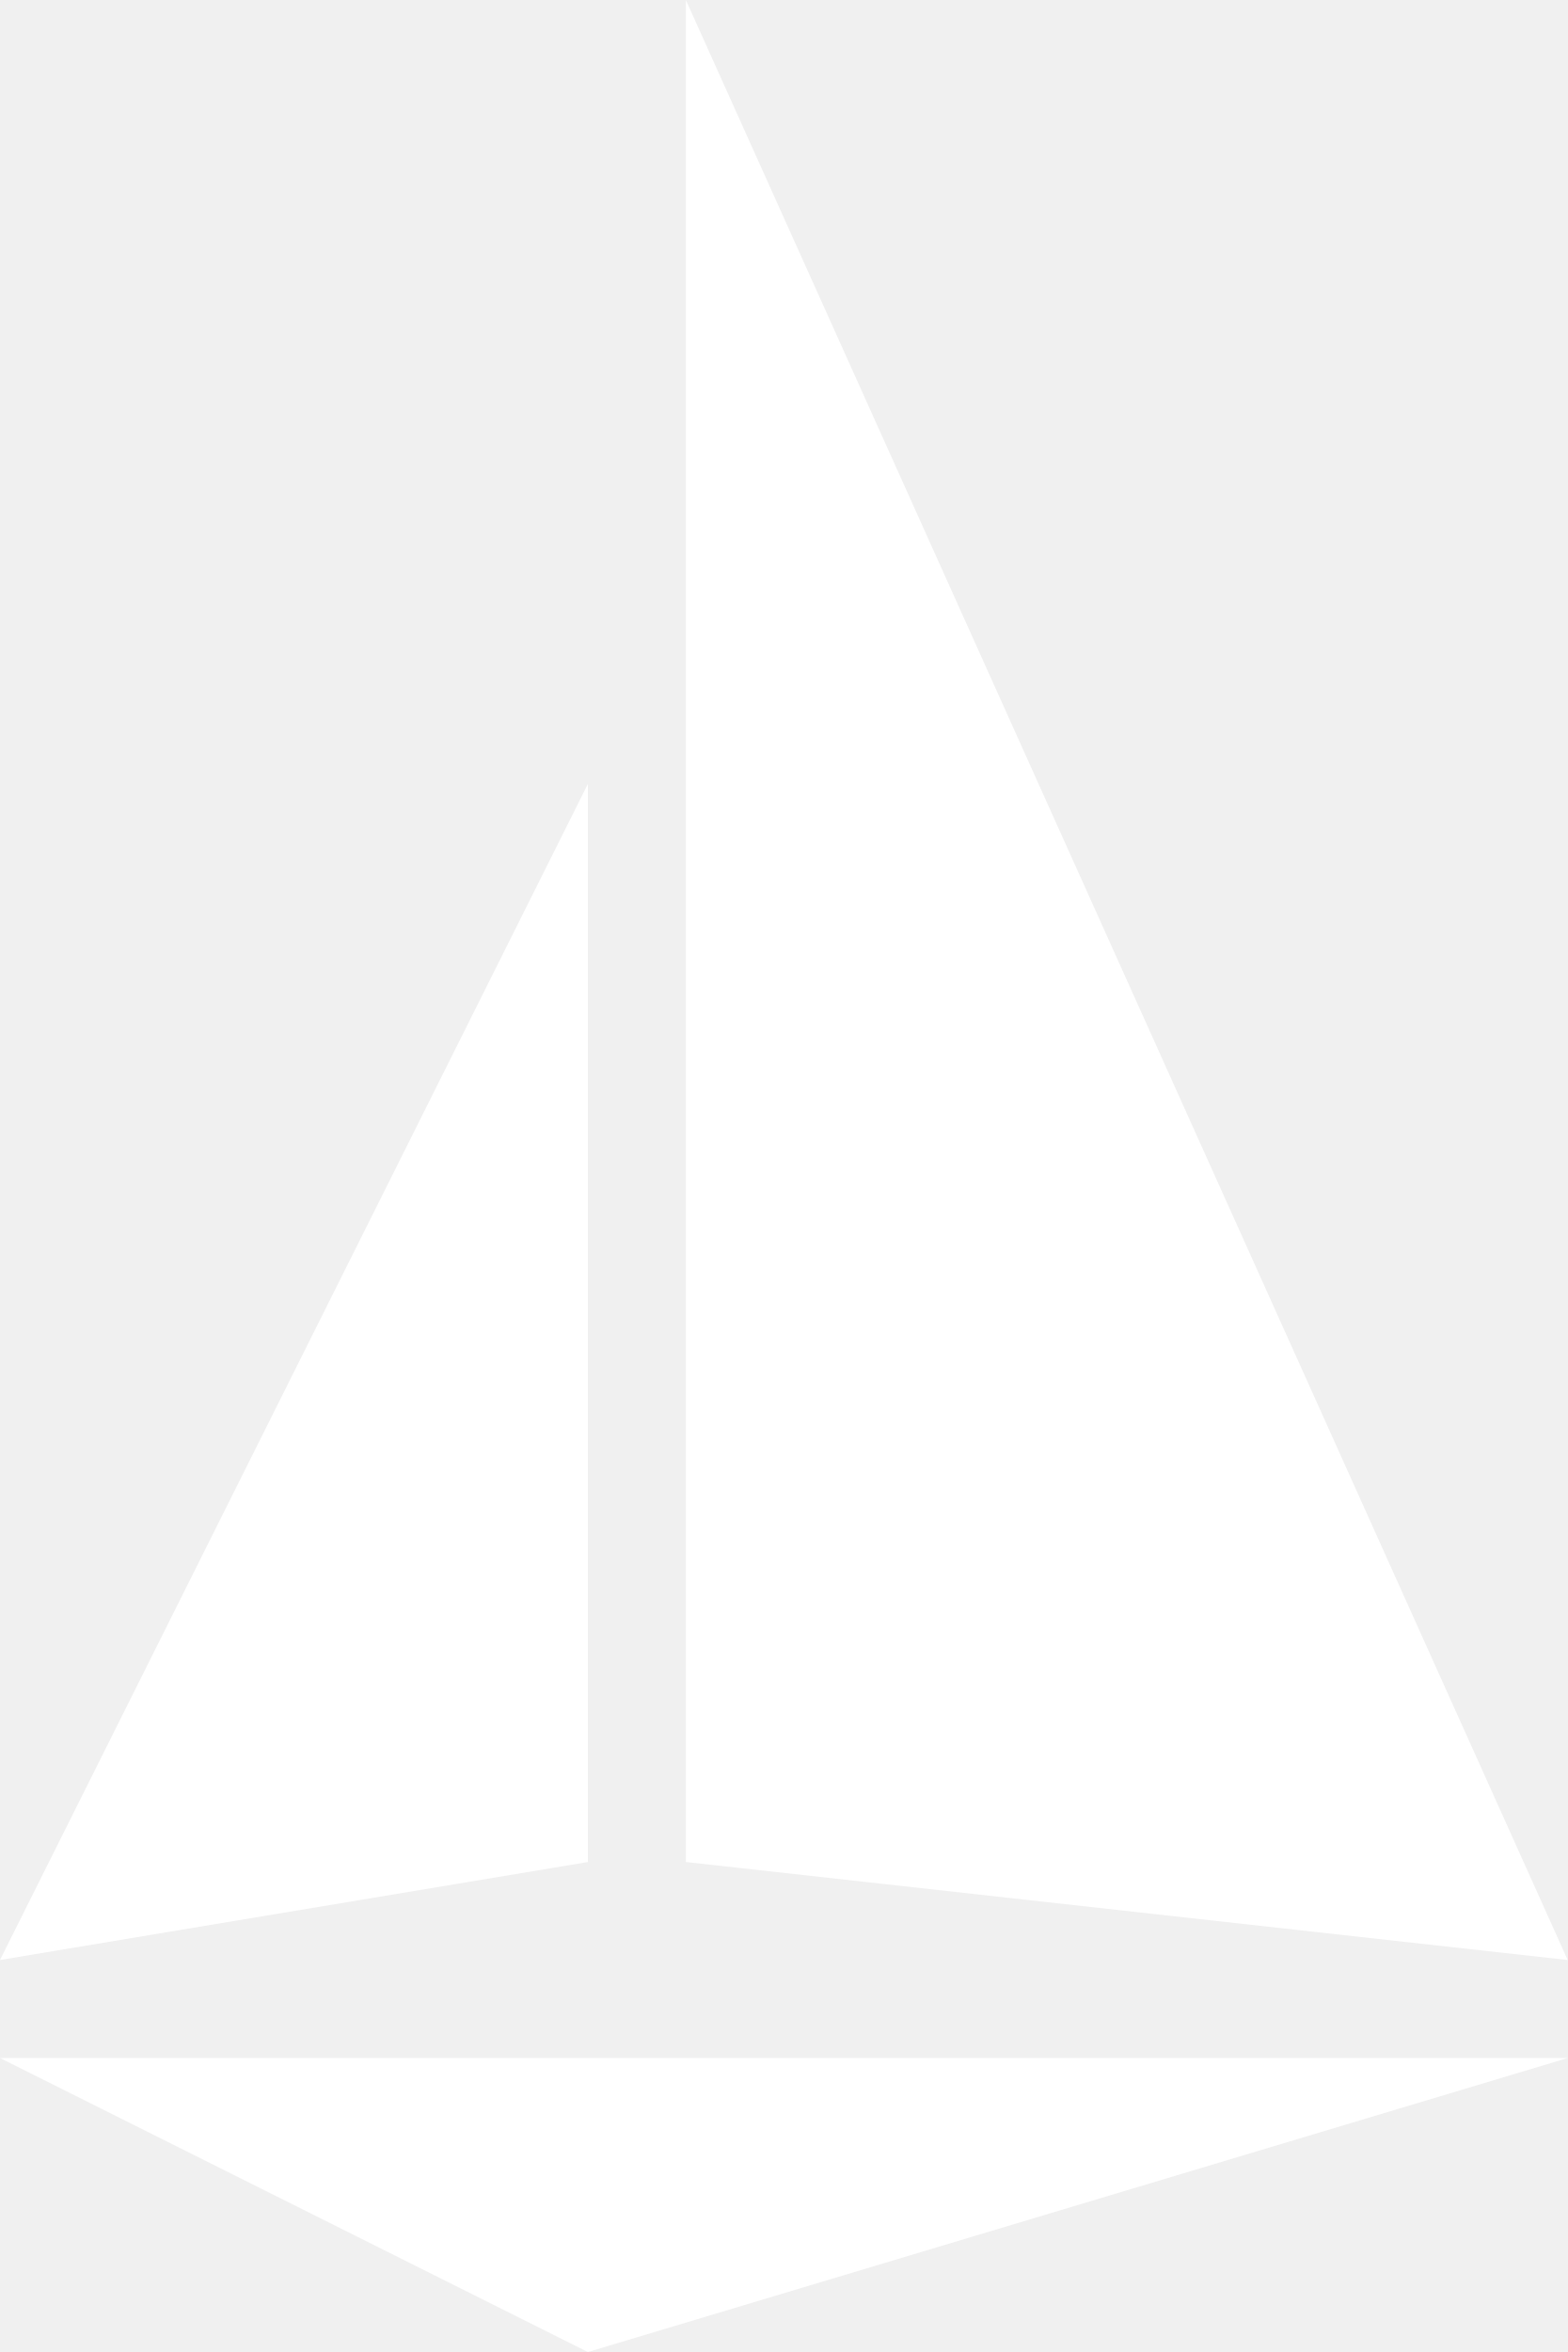
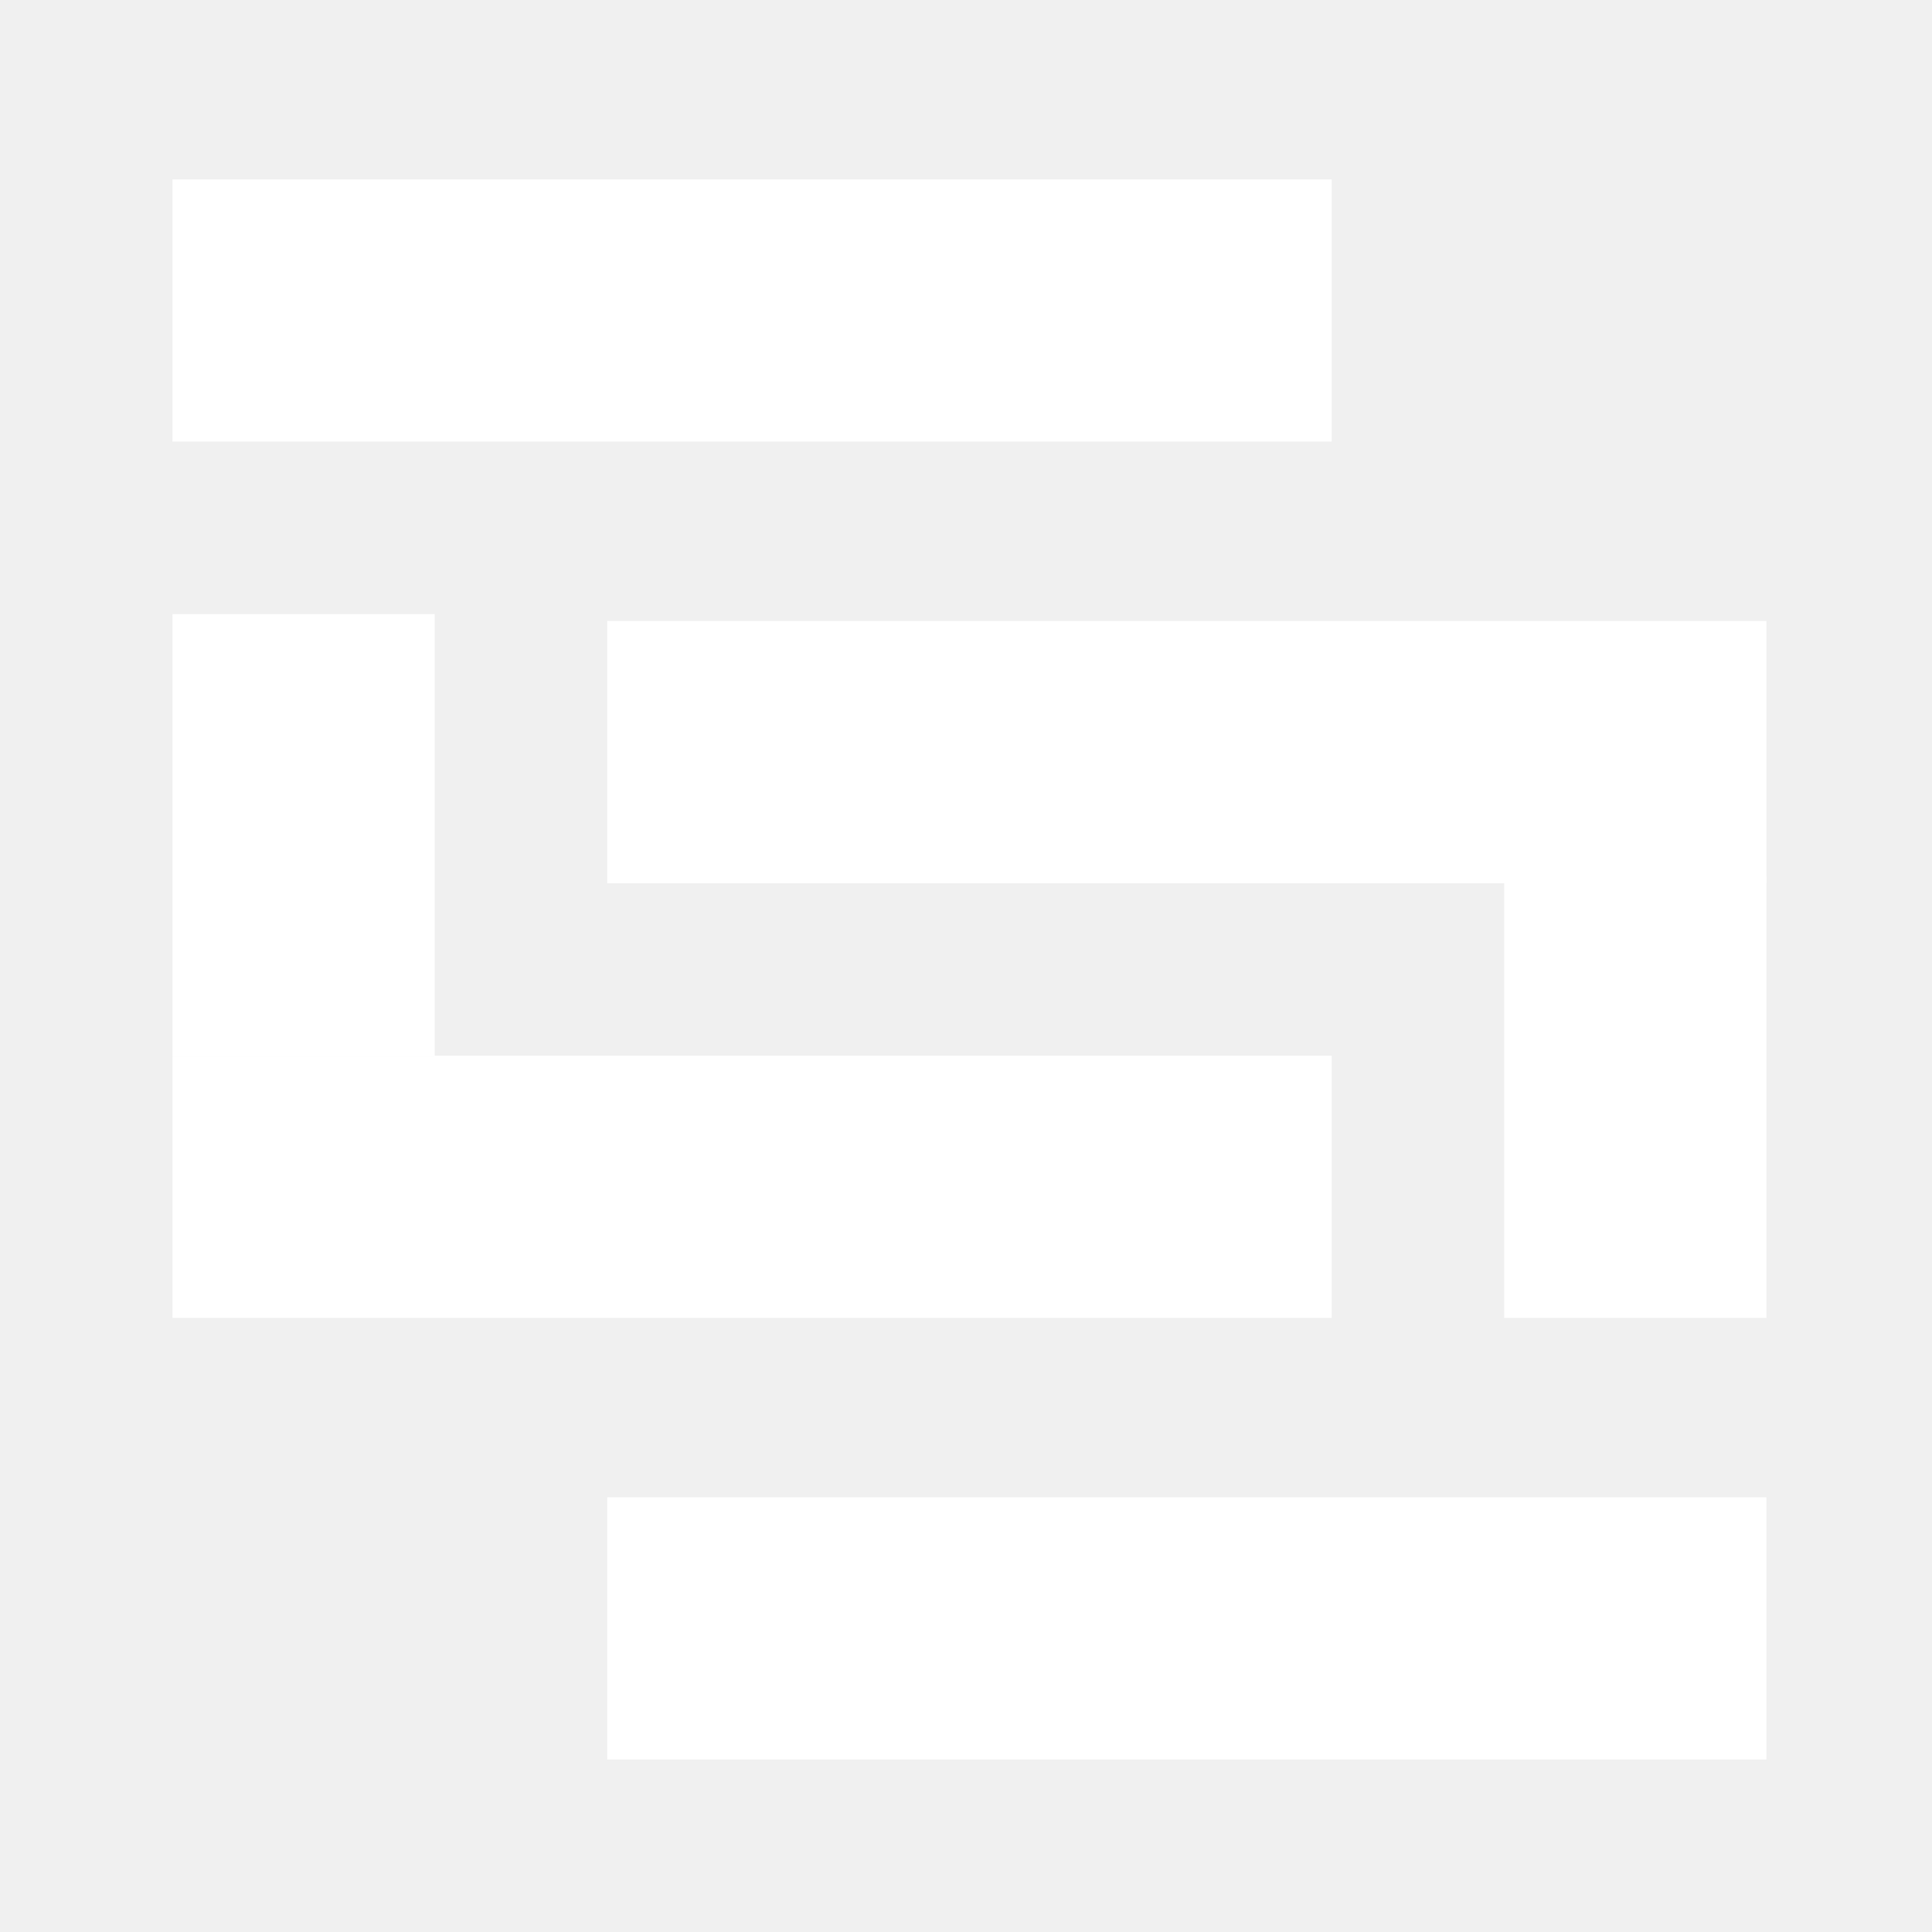
- <svg xmlns="http://www.w3.org/2000/svg" version="1.1" viewBox="0 0 160 240">
-   <g id="logo" fill="#ffffff">
-     <polygon id="hull" points="0,210 160,210 60,240" />
-     <polygon id="mainsail" points="0,200 60,190 60,80" />
-     <polygon id="headsail" points="70,190 160,200 70,0" />
+ <svg xmlns="http://www.w3.org/2000/svg" width="60px" height="60px" viewBox="0 0 280 280" version="1.1">
+   <g id="Artboard" stroke="none" stroke-width="1" fill="none" fill-rule="evenodd">
+     <g id="Group" transform="translate(25, 26)" fill="#FFFFFF">
+       <rect id="Rectangle" x="193" y="101" width="38" height="64" />
+       <rect id="Rectangle" x="0" y="63" width="38" height="64" />
+       <rect id="Rectangle" x="0" y="0" width="168" height="38" />
+       <rect id="Rectangle" x="63" y="64" width="168" height="38" />
+       <rect id="Rectangle" x="0" y="127" width="168" height="38" />
+       <rect id="Rectangle" x="63" y="191" width="168" height="38" />
+     </g>
  </g>
</svg>
